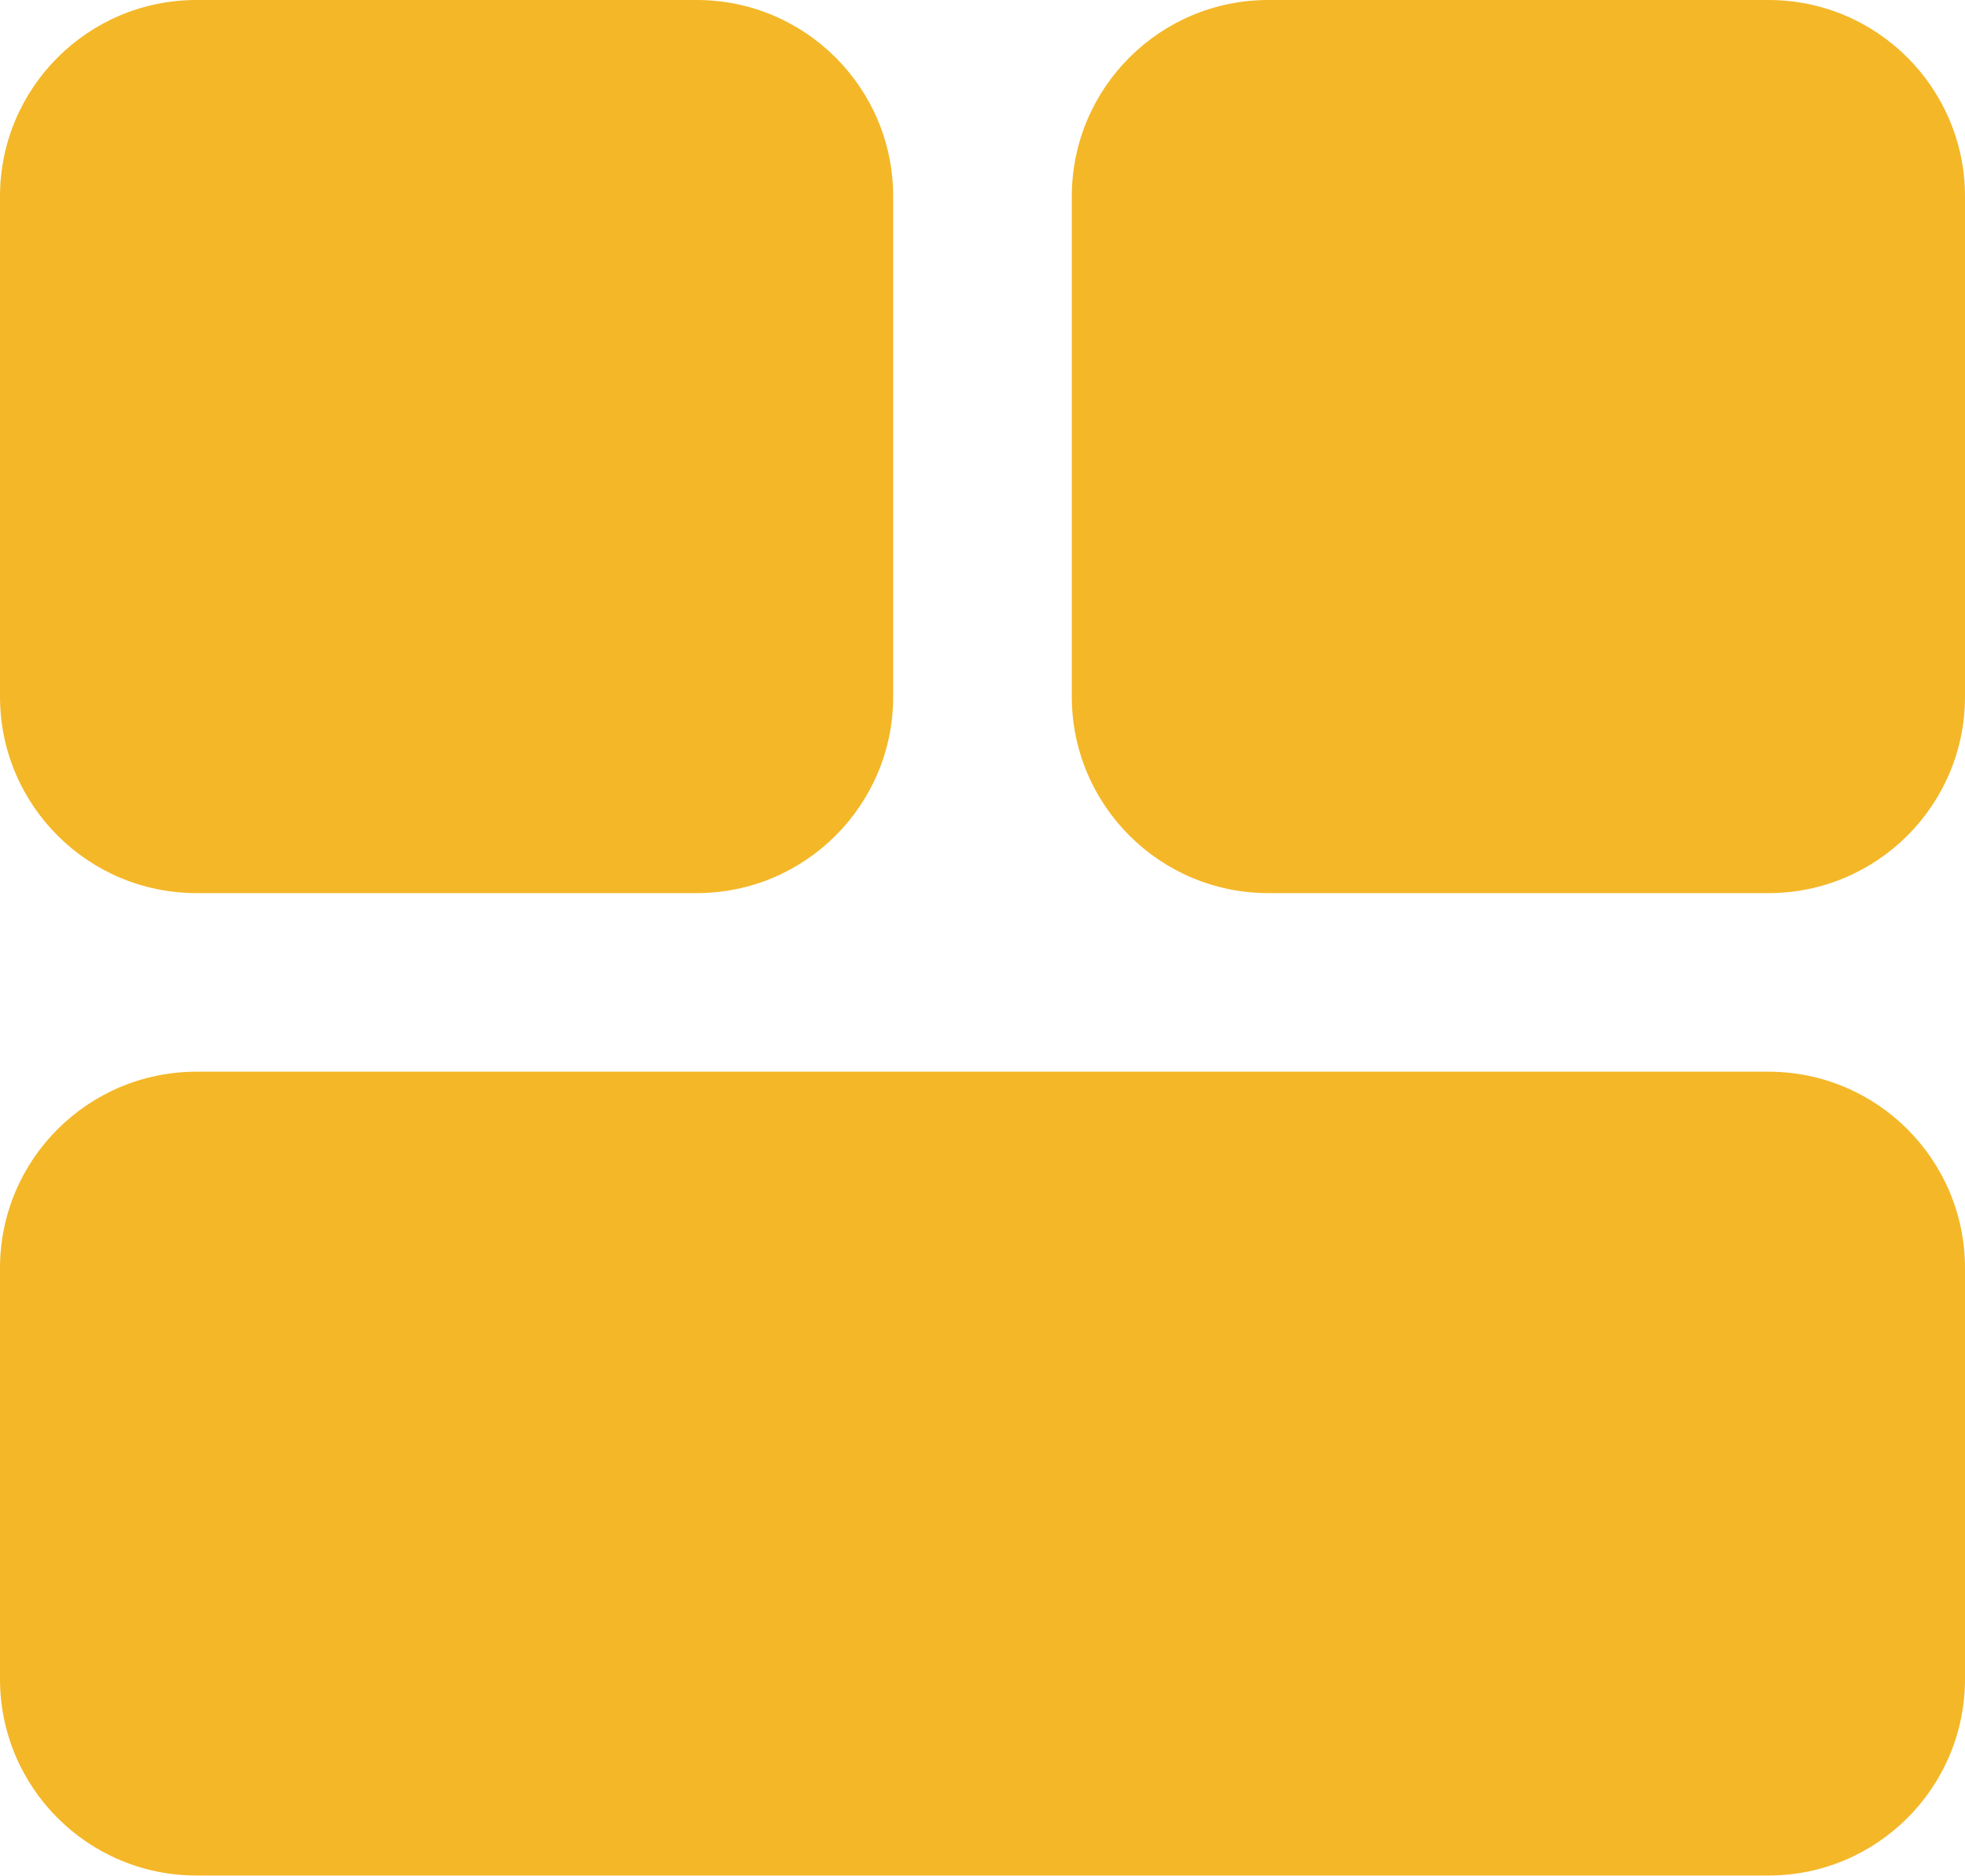
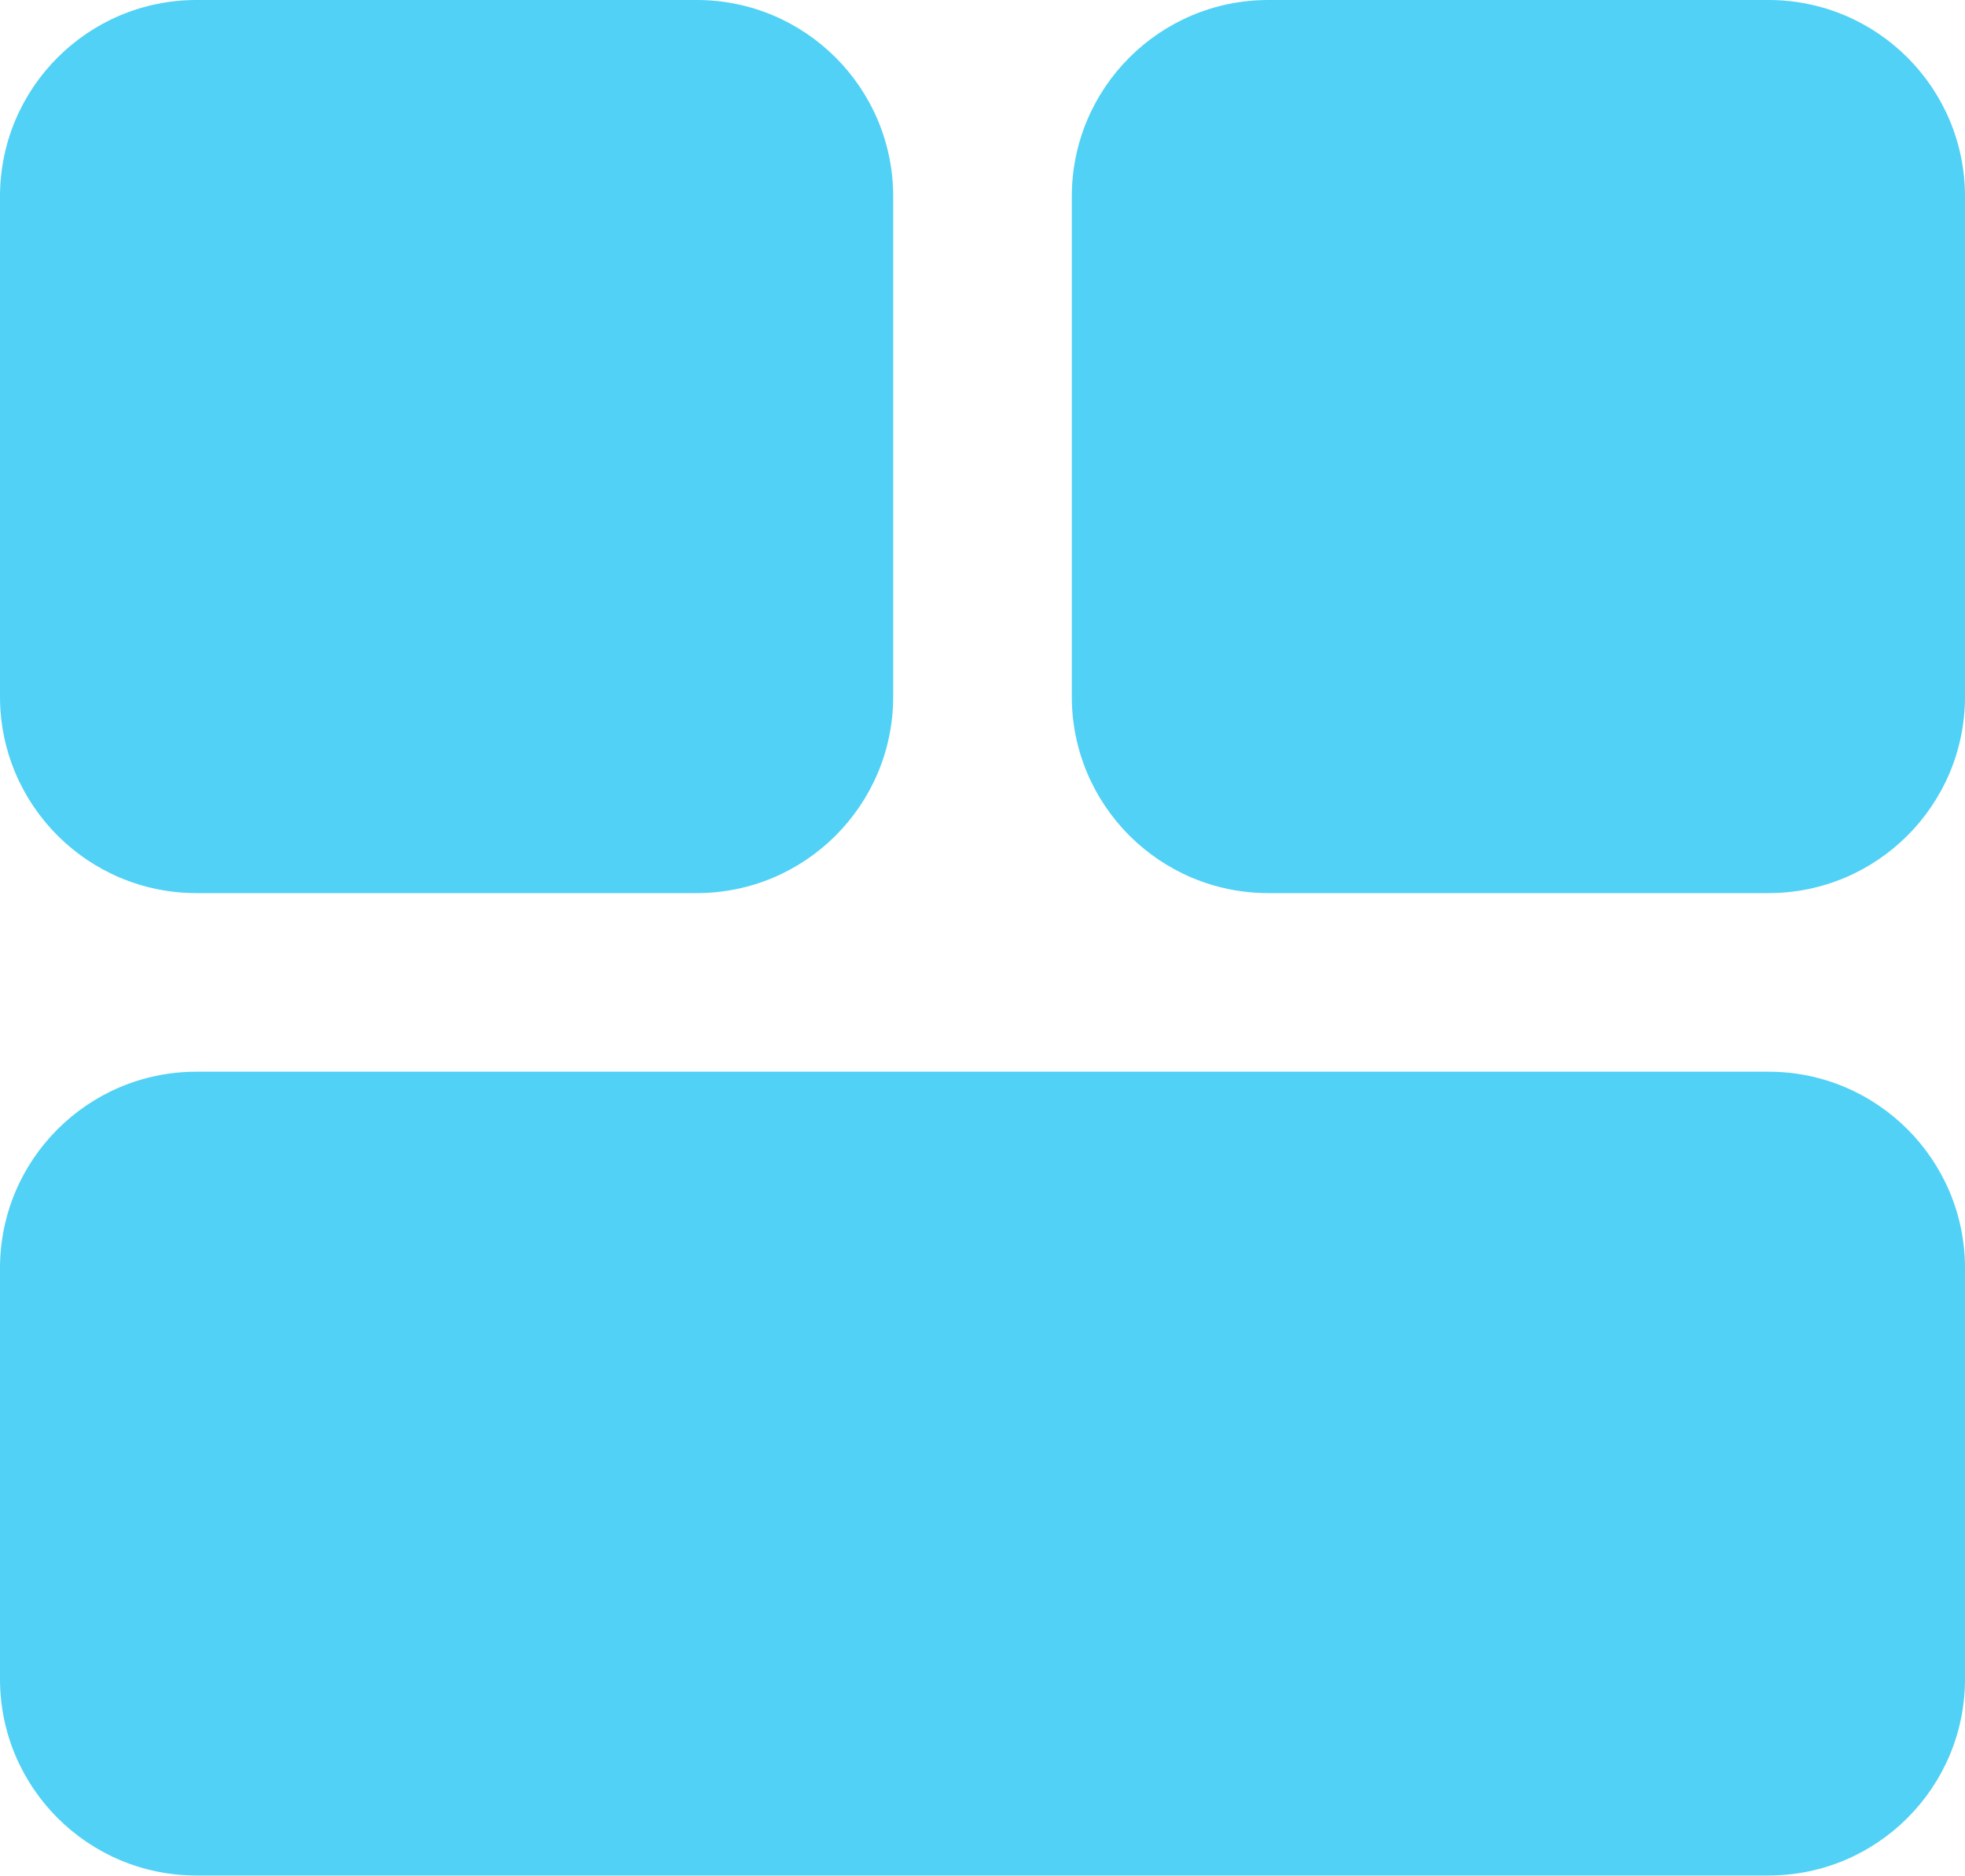
<svg xmlns="http://www.w3.org/2000/svg" viewBox="0 0 20 19.091">
  <defs>
-     <style>.a{fill:#f4b728;}</style>
+     <style>.a{fill:#51d1f5;}</style>
  </defs>
  <rect class="a" width="9.091" height="9.091" rx="2" />
  <rect class="a" width="20" height="8.182" rx="2" transform="translate(0 10.909)" />
  <rect class="a" width="9.091" height="9.091" rx="2" transform="translate(10.909)" />
</svg>
